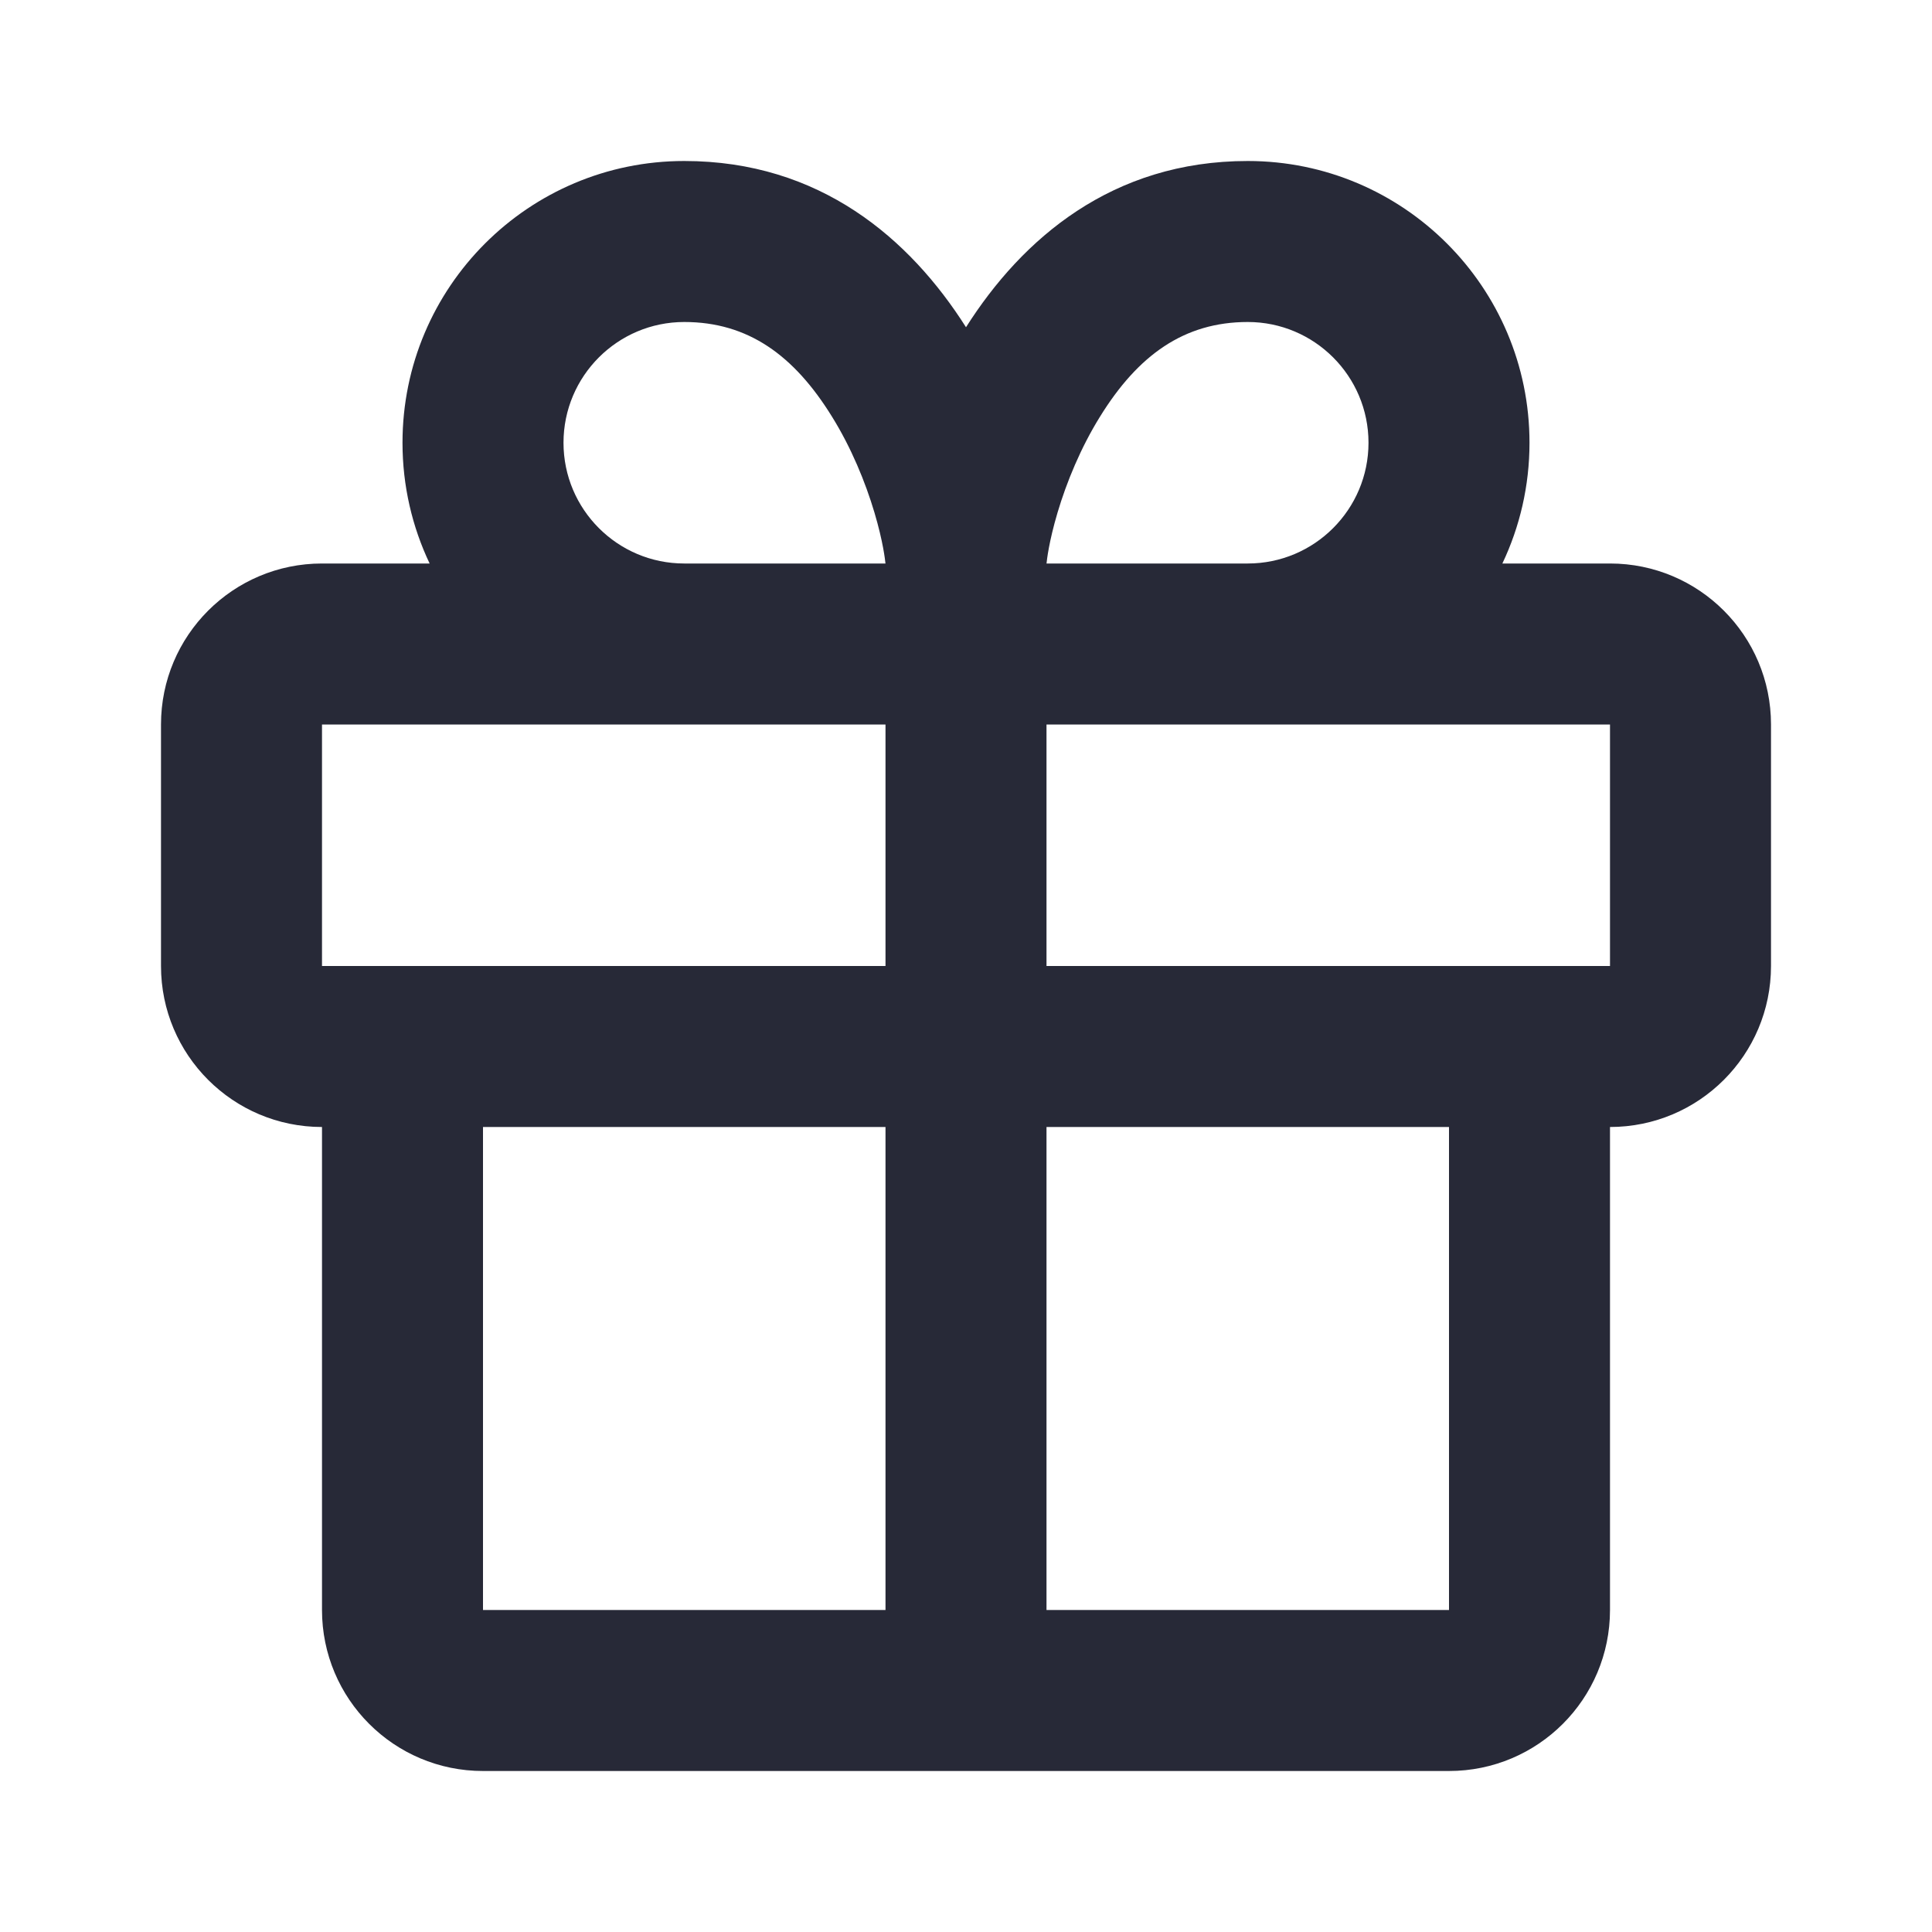
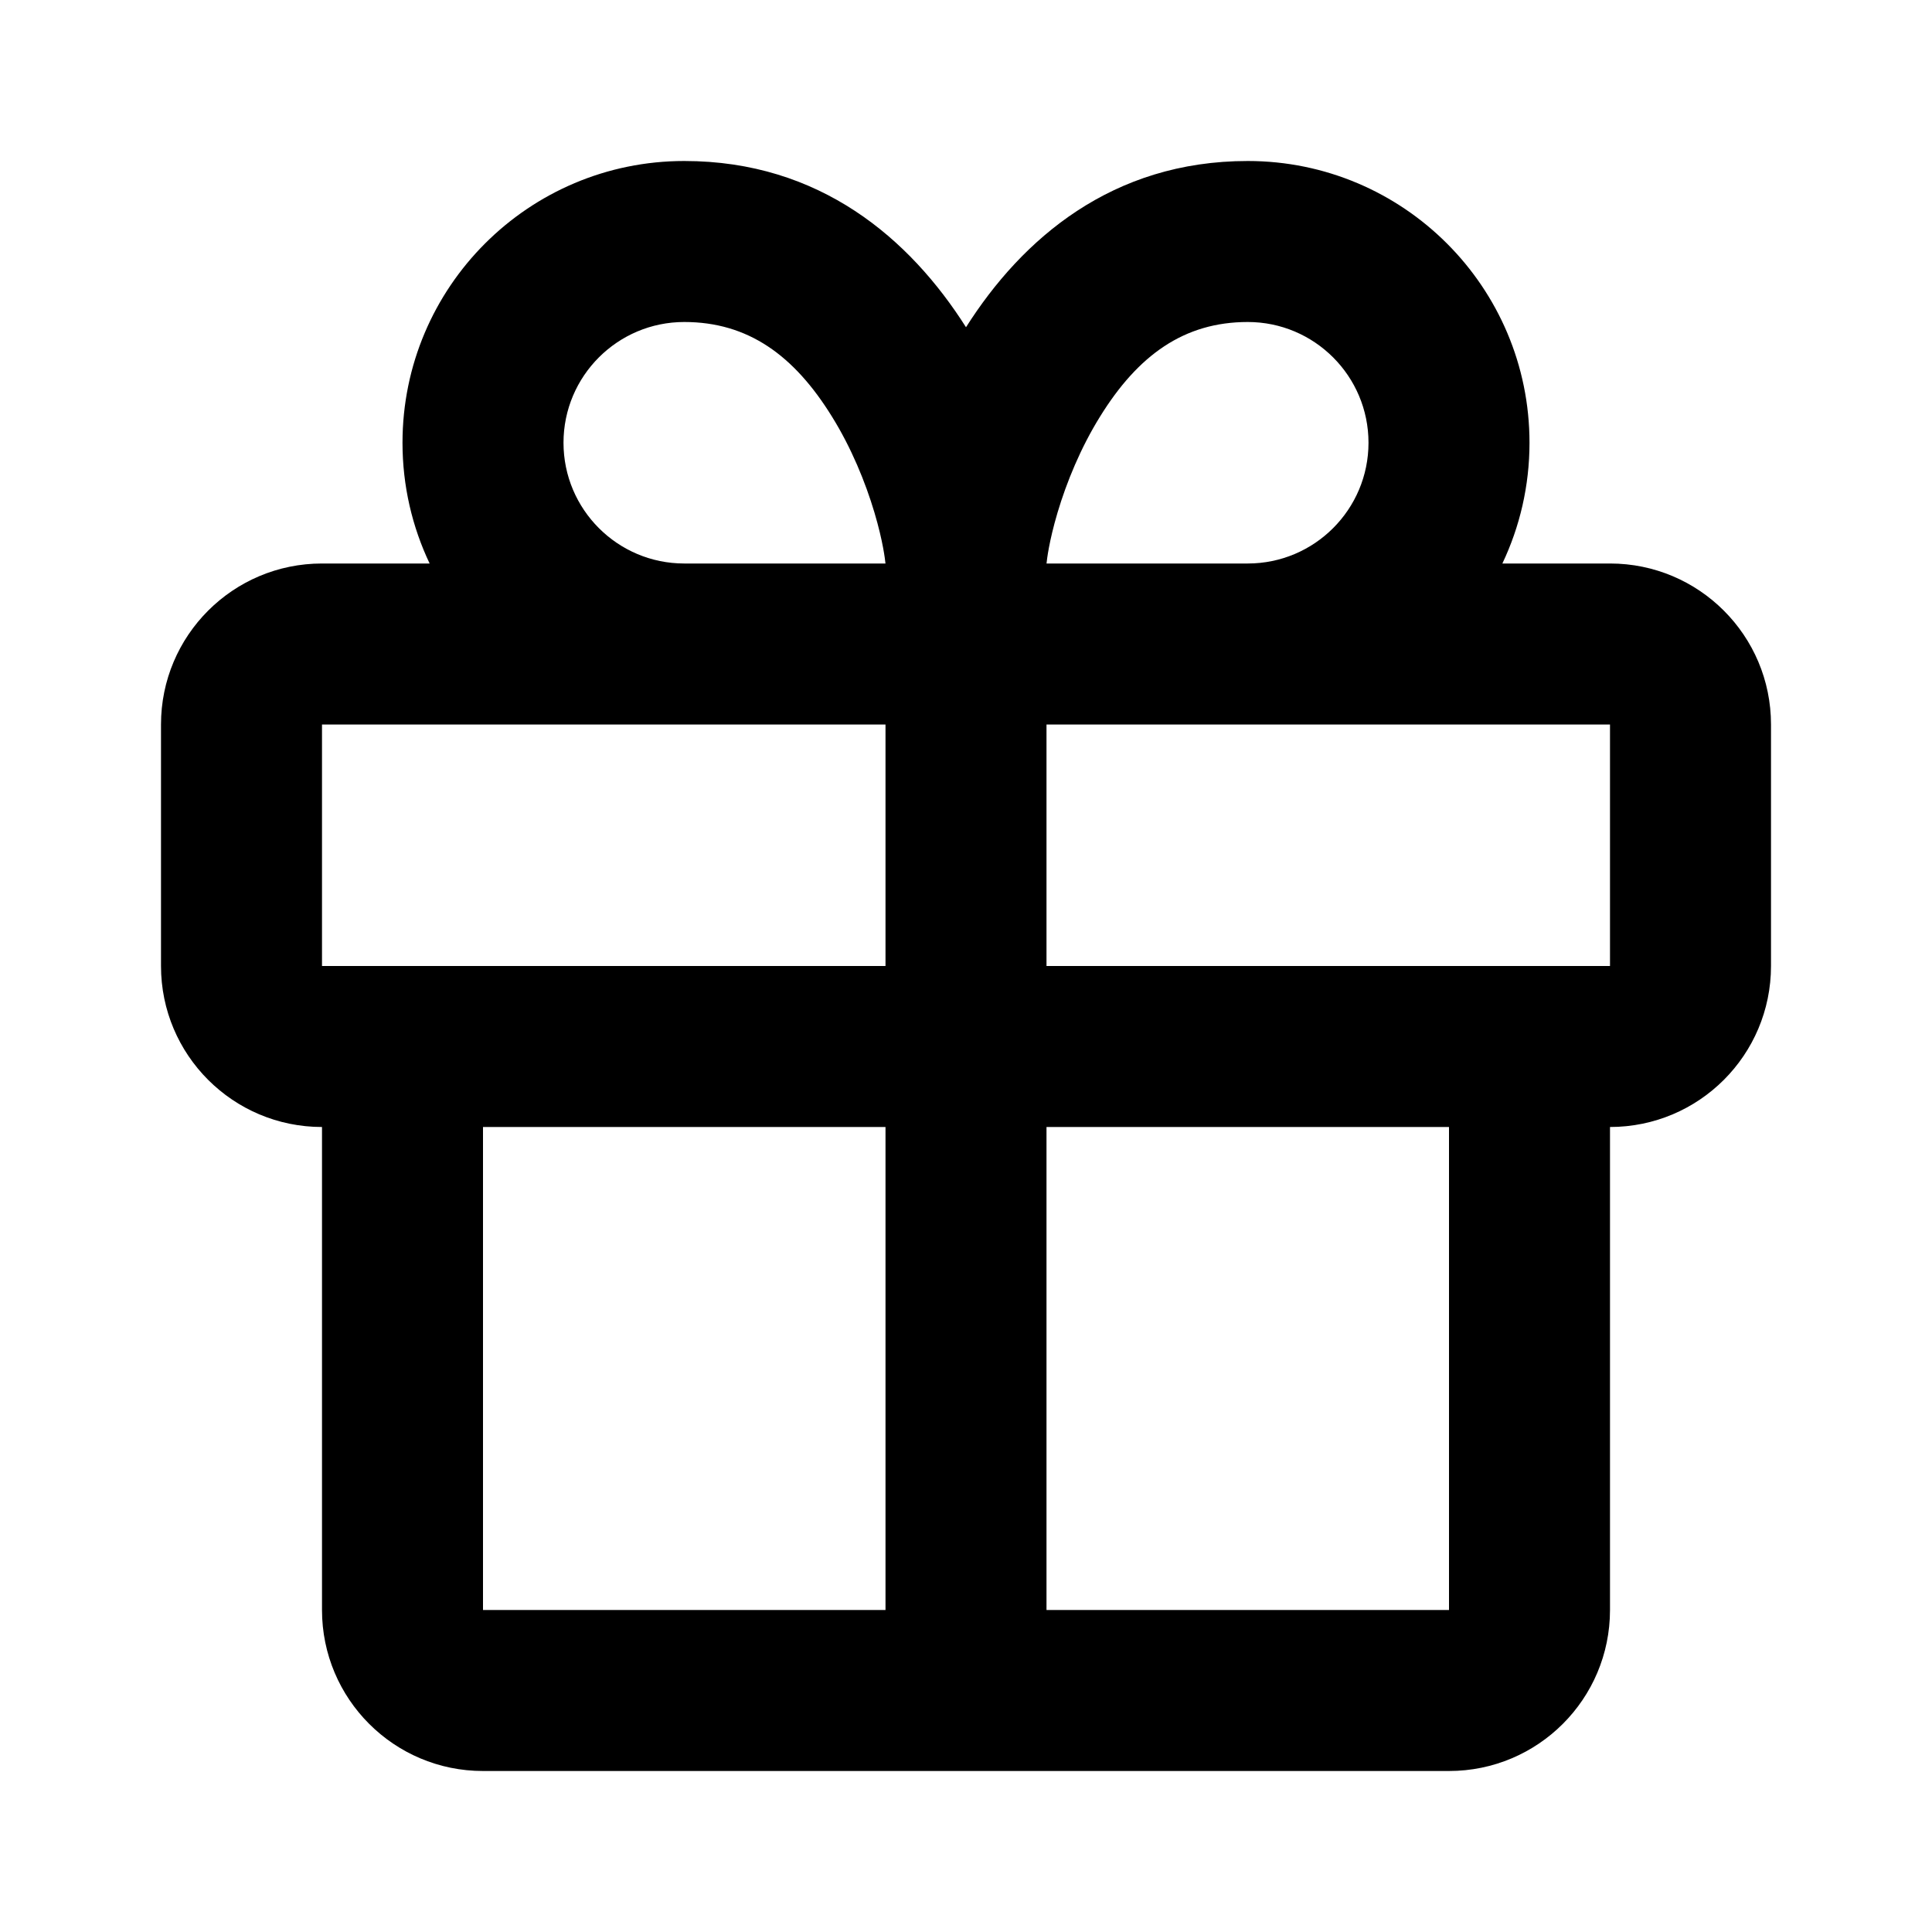
- <svg xmlns="http://www.w3.org/2000/svg" width="24" height="24" viewBox="0 0 24 24" fill="none">
-   <path fill-rule="evenodd" clip-rule="evenodd" d="M5 5.5C5 6.037 5.121 6.545 5.337 7H4C2.895 7 2 7.895 2 9V12C2 13.105 2.895 14 4 14V20C4 21.105 4.895 22 6 22H18C19.105 22 20 21.105 20 20V14C21.105 14 22 13.105 22 12V9C22 7.895 21.105 7 20 7H18.663C18.879 6.545 19 6.037 19 5.5C19 3.567 17.433 2 15.5 2C13.814 2 12.698 2.965 12 4.065C11.302 2.965 10.186 2 8.5 2C6.567 2 5 3.567 5 5.5ZM7 5.5C7 6.328 7.672 7 8.5 7H11C11 7 11 6.999 11 6.998L10.999 6.995V6.995V6.995C10.995 6.956 10.971 6.732 10.863 6.368C10.75 5.988 10.575 5.562 10.336 5.177C9.864 4.413 9.292 4 8.5 4C7.672 4 7 4.672 7 5.5ZM11 9H4V12H11V9ZM13 9V12H20V9H13ZM17 5.5C17 6.328 16.328 7 15.5 7H13C13 7 13 6.999 13 6.998C13.001 6.997 13.001 6.996 13.001 6.995V6.995V6.995C13.005 6.956 13.029 6.732 13.137 6.368C13.25 5.988 13.425 5.562 13.664 5.177C14.136 4.413 14.708 4 15.5 4C16.328 4 17 4.672 17 5.5ZM6 14V20H11V14H6ZM18 20V14H13V20H18Z" fill="#272937" />
+ <svg xmlns="http://www.w3.org/2000/svg" width="24" height="24" viewBox="0 0 24 24" fill="currentColor">
+   <path fill-rule="evenodd" clip-rule="evenodd" d="M5 5.5C5 6.037 5.121 6.545 5.337 7H4C2.895 7 2 7.895 2 9V12C2 13.105 2.895 14 4 14V20C4 21.105 4.895 22 6 22H18C19.105 22 20 21.105 20 20V14C21.105 14 22 13.105 22 12V9C22 7.895 21.105 7 20 7H18.663C18.879 6.545 19 6.037 19 5.5C19 3.567 17.433 2 15.5 2C13.814 2 12.698 2.965 12 4.065C11.302 2.965 10.186 2 8.5 2C6.567 2 5 3.567 5 5.5ZM7 5.5C7 6.328 7.672 7 8.5 7H11C11 7 11 6.999 11 6.998L10.999 6.995V6.995V6.995C10.995 6.956 10.971 6.732 10.863 6.368C10.75 5.988 10.575 5.562 10.336 5.177C9.864 4.413 9.292 4 8.5 4C7.672 4 7 4.672 7 5.5ZM11 9H4V12H11V9ZM13 9V12H20V9H13ZM17 5.5C17 6.328 16.328 7 15.5 7H13C13 7 13 6.999 13 6.998C13.001 6.997 13.001 6.996 13.001 6.995V6.995V6.995C13.005 6.956 13.029 6.732 13.137 6.368C13.25 5.988 13.425 5.562 13.664 5.177C14.136 4.413 14.708 4 15.5 4C16.328 4 17 4.672 17 5.5ZM6 14V20H11V14H6ZM18 20V14H13V20H18Z" fill="currentColor" />
</svg>
